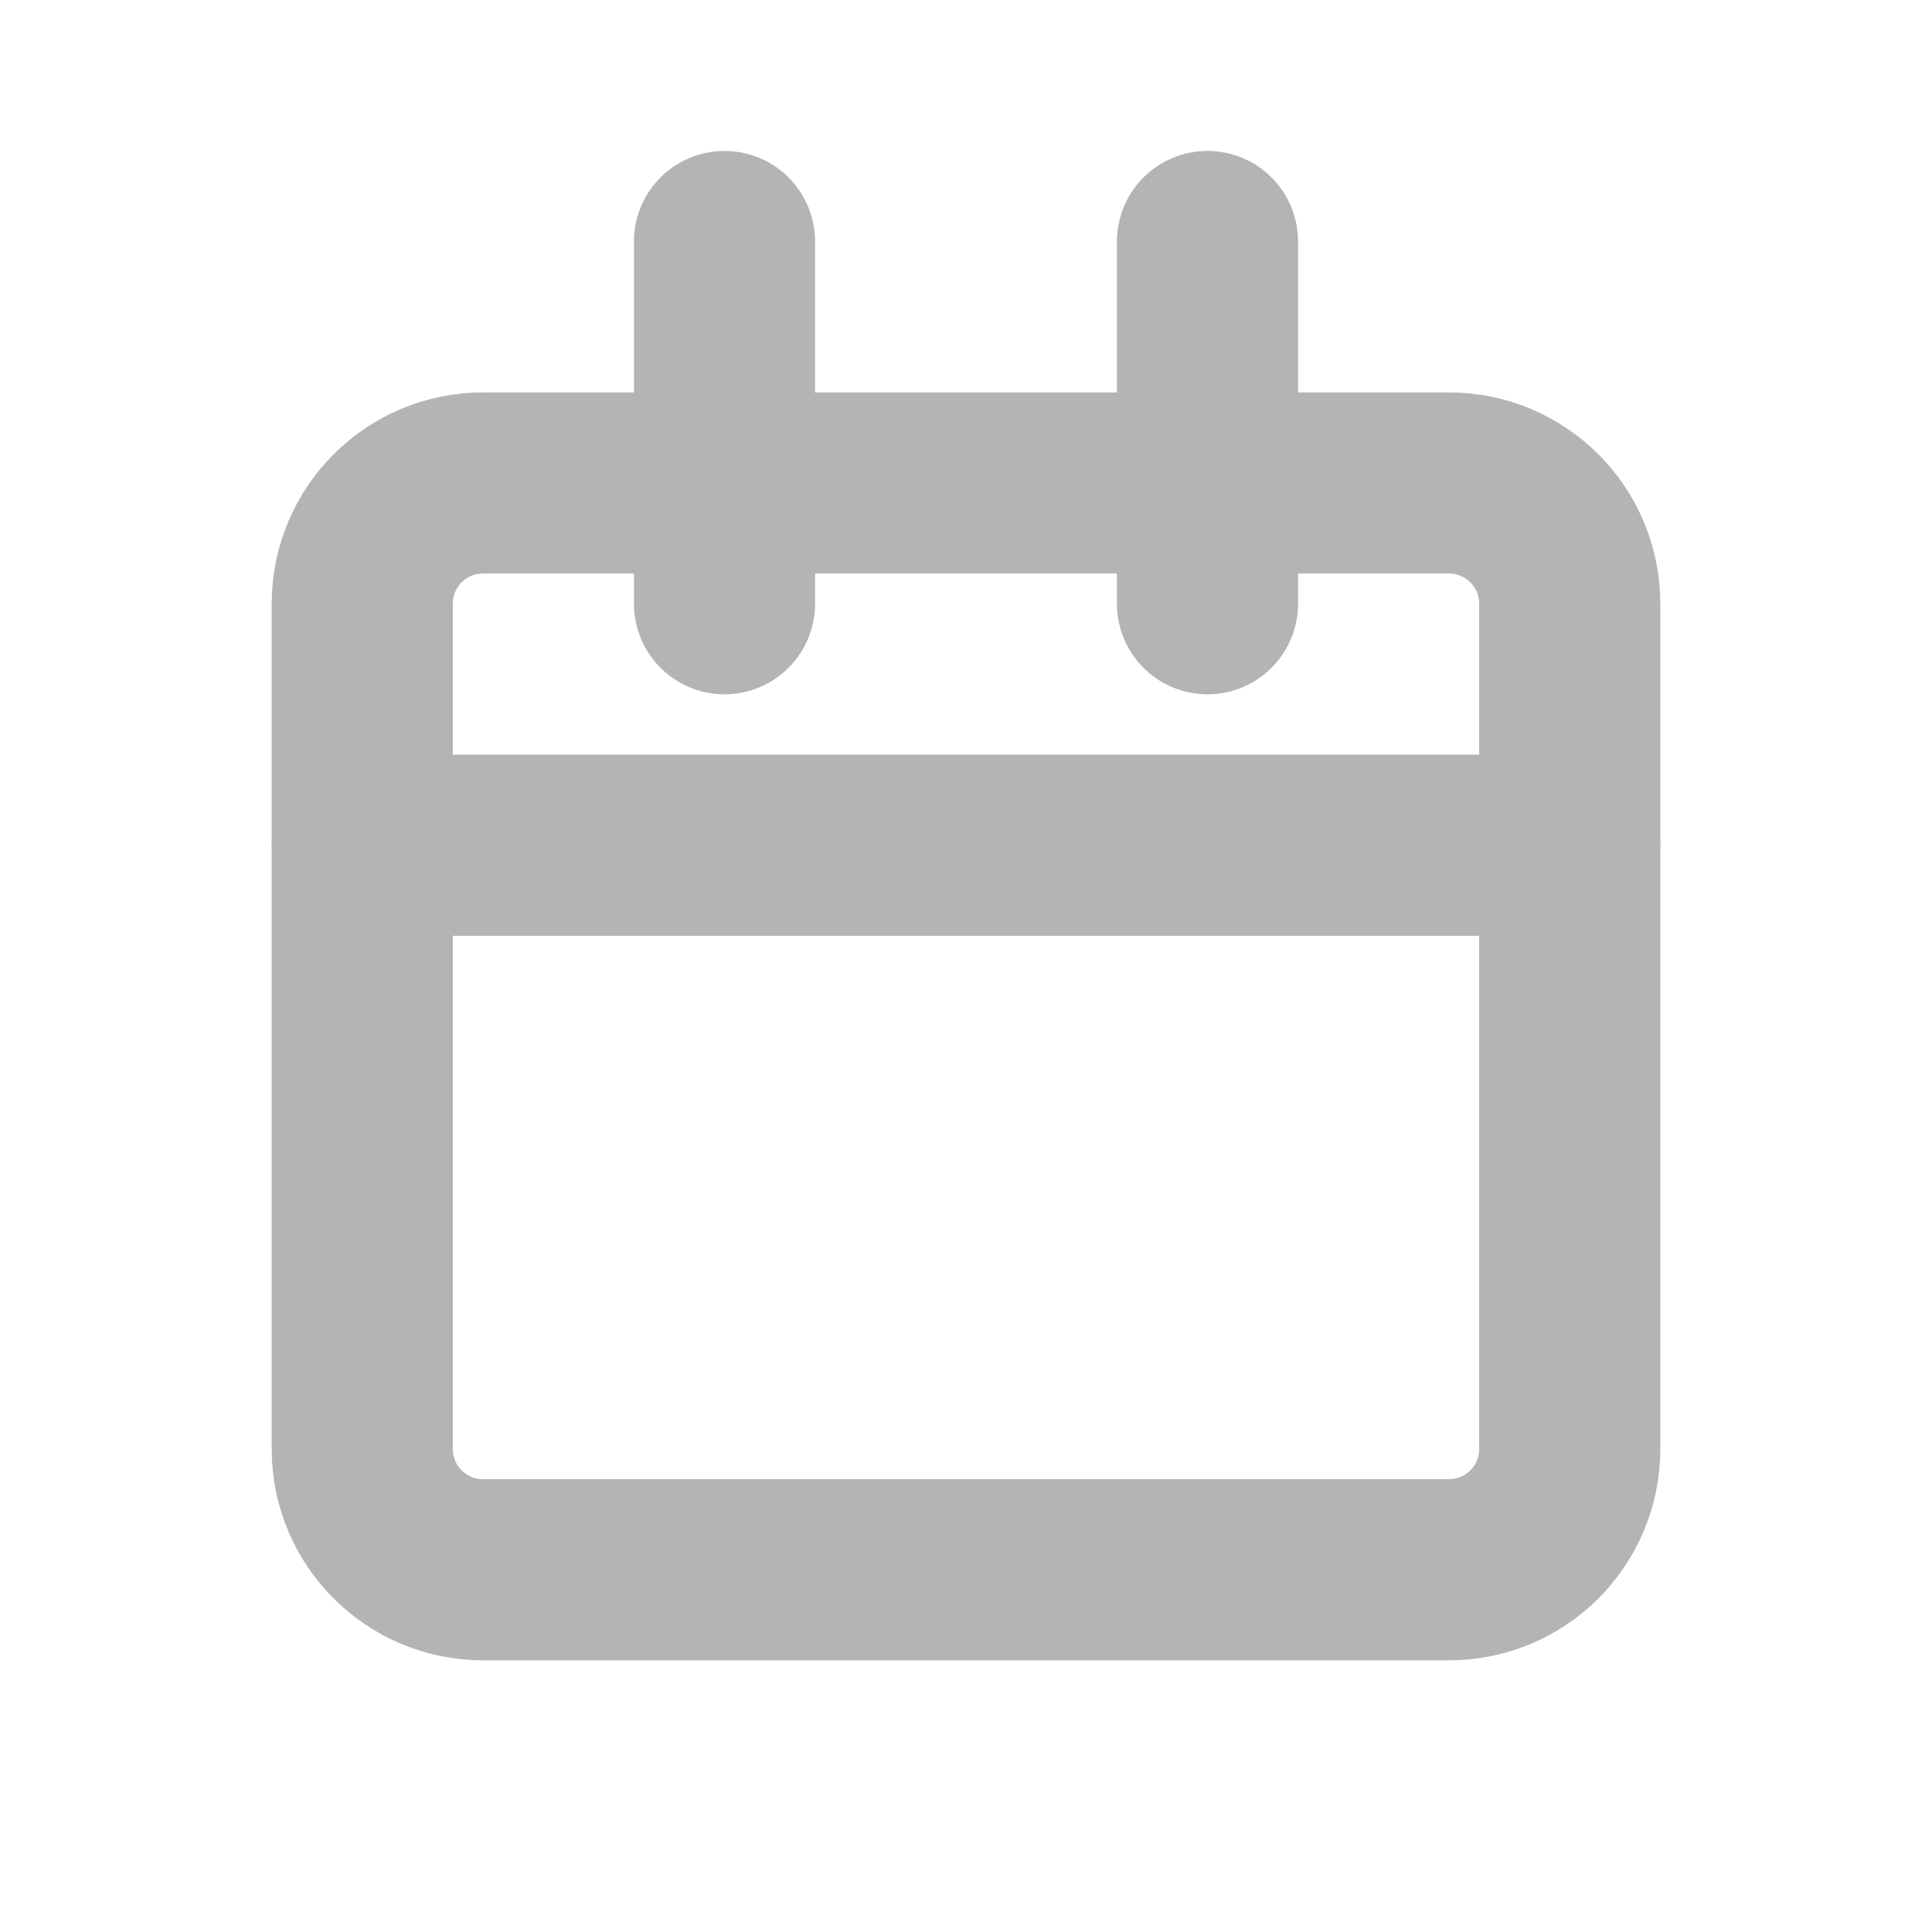
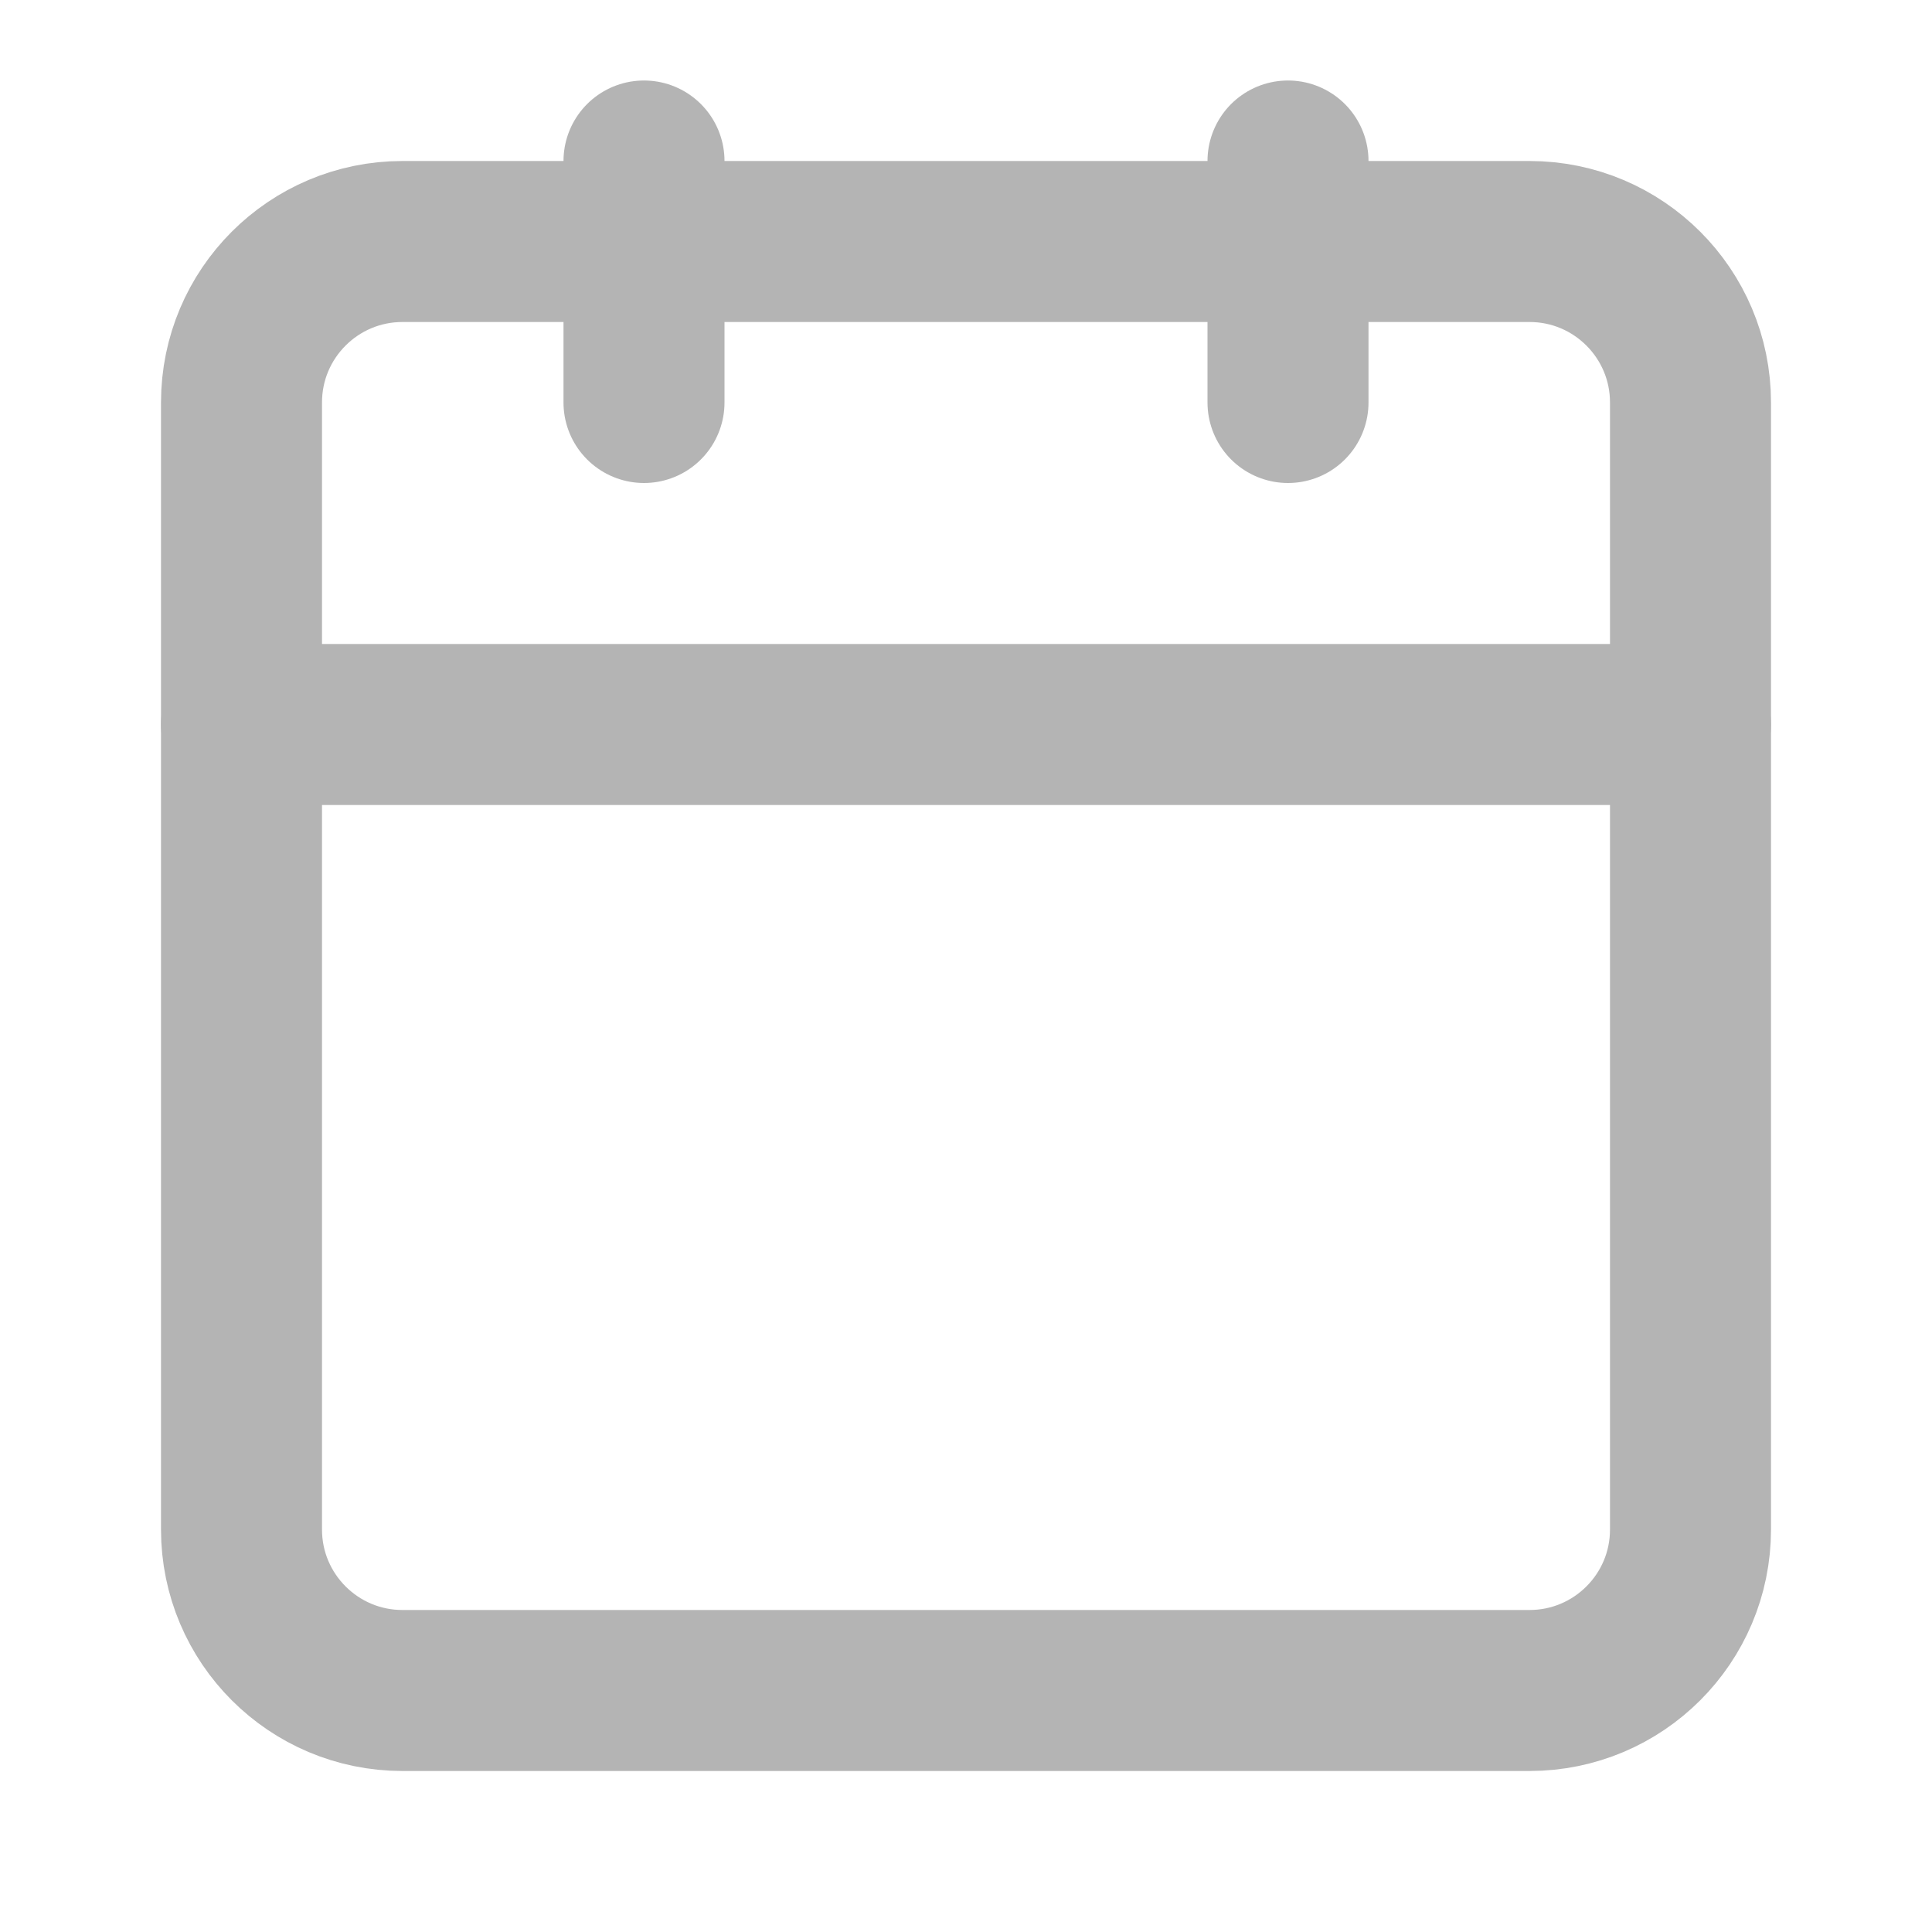
- <svg xmlns="http://www.w3.org/2000/svg" width="16" height="16" viewBox="0 0 16 16" fill="none" stroke="#b4b4b4" stroke-width="1.5" stroke-linecap="round" stroke-linejoin="round">
-   <rect x="3" y="4" width="10" height="9" rx="1" />
-   <line x1="3" y1="7" x2="13" y2="7" />
-   <line x1="6" y1="2" x2="6" y2="5" />
-   <line x1="10" y1="2" x2="10" y2="5" />
+ <svg xmlns="http://www.w3.org/2000/svg" width="24" height="24" viewBox="0 0 24 24" fill="none" stroke="#b4b4b4" stroke-width="2" stroke-linecap="round" stroke-linejoin="round">
+   <path d="M8 2v3" />
+   <path d="M16 2v3" />
+   <rect x="3" y="3" width="18" height="18" rx="2" />
+   <path d="M3 9h18" />
</svg>
